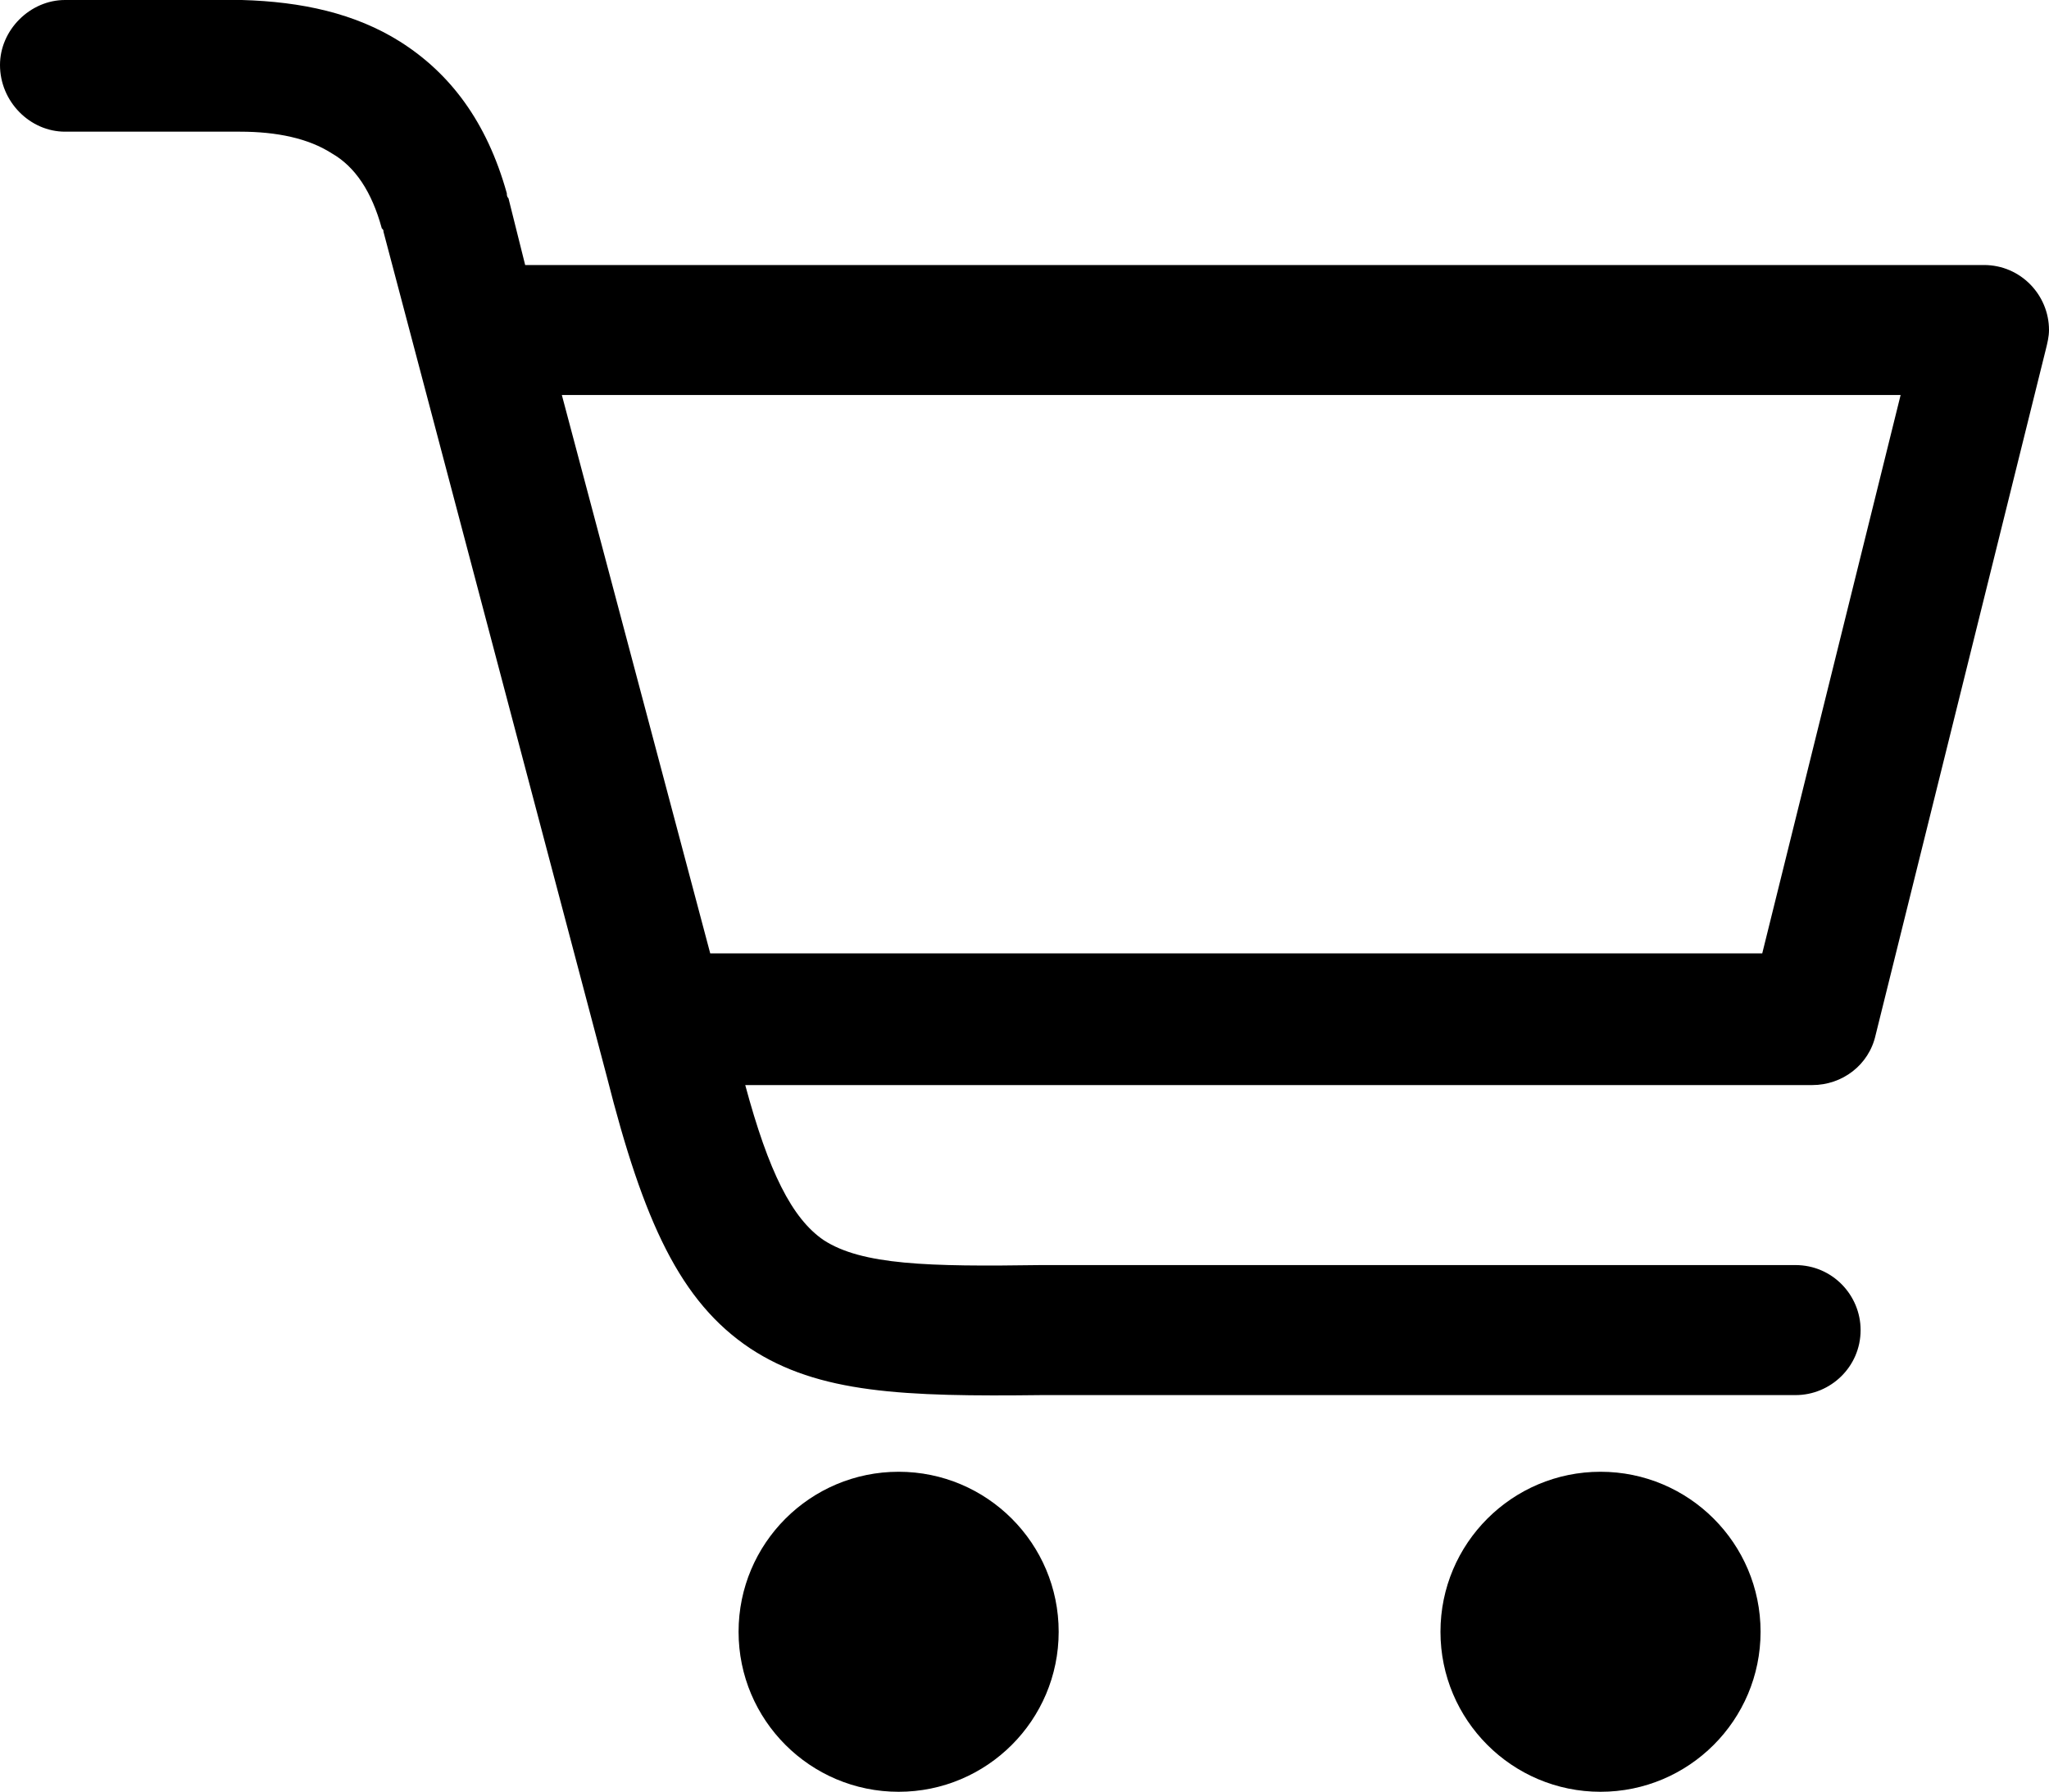
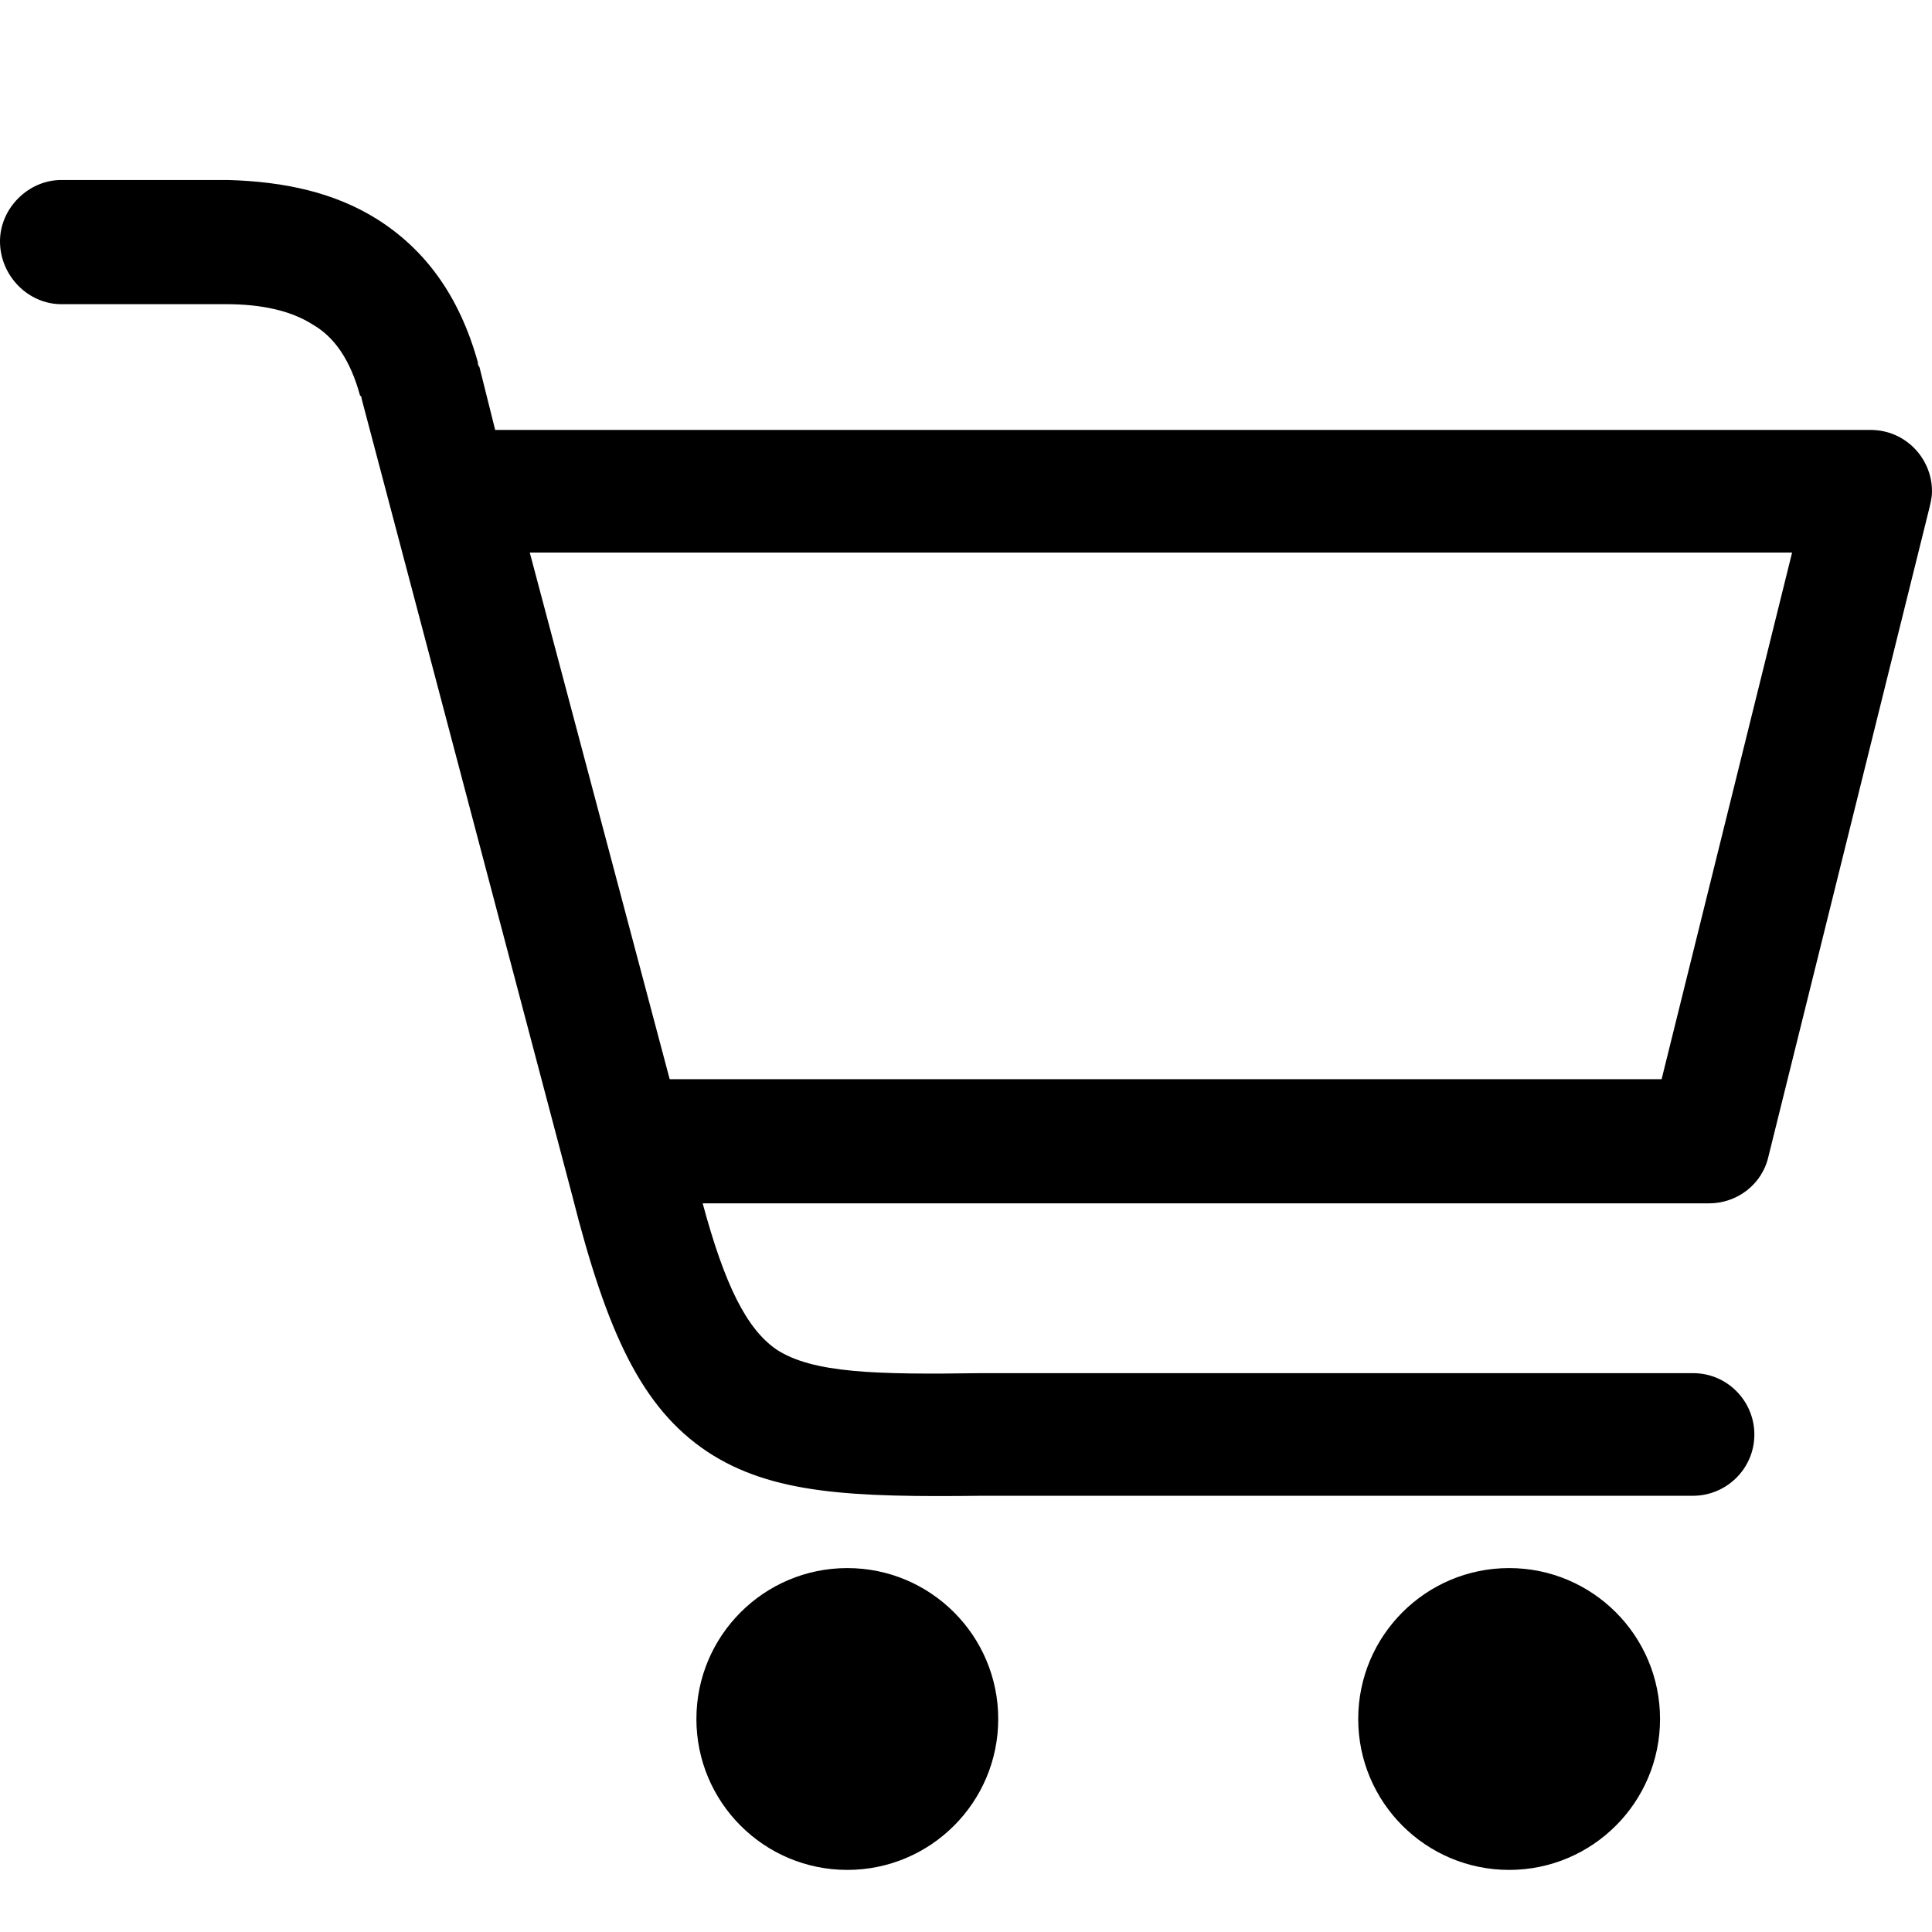
- <svg xmlns="http://www.w3.org/2000/svg" version="1.1" id="Layer_1" x="0px" y="0px" viewBox="0 0 122.9 107.5" style="enable-background:new 0 0 122.9 107.5" xml:space="preserve">
+ <svg xmlns="http://www.w3.org/2000/svg" version="1.1" id="Layer_1" width="20" height="20" viewBox="0 0 122.9 100">
  <g>
    <path d="M3.9,7.9C1.8,7.9,0,6.1,0,3.9C0,1.8,1.8,0,3.9,0h10.2c0.1,0,0.3,0,0.4,0c3.6,0.1,6.8,0.8,9.5,2.5c3,1.9,5.2,4.8,6.4,9.1 c0,0.1,0,0.2,0.1,0.3l1,4H119c2.2,0,3.9,1.8,3.9,3.9c0,0.4-0.1,0.8-0.2,1.2l-10.2,41.1c-0.4,1.8-2,3-3.8,3v0H44.7 c1.4,5.2,2.8,8,4.7,9.3c2.3,1.5,6.3,1.6,13,1.5h0.1v0h45.2c2.2,0,3.9,1.8,3.9,3.9c0,2.2-1.8,3.9-3.9,3.9H62.5v0 c-8.3,0.1-13.4-0.1-17.5-2.8c-4.2-2.8-6.4-7.6-8.6-16.3l0,0L23,13.9c0-0.1,0-0.1-0.1-0.2c-0.6-2.2-1.6-3.7-3-4.5 c-1.4-0.9-3.3-1.3-5.5-1.3c-0.1,0-0.2,0-0.3,0H3.9L3.9,7.9z M96,88.3c5.3,0,9.6,4.3,9.6,9.6c0,5.3-4.3,9.6-9.6,9.6 c-5.3,0-9.6-4.3-9.6-9.6C86.4,92.6,90.7,88.3,96,88.3L96,88.3z M53.9,88.3c5.3,0,9.6,4.3,9.6,9.6c0,5.3-4.3,9.6-9.6,9.6 c-5.3,0-9.6-4.3-9.6-9.6C44.3,92.6,48.6,88.3,53.9,88.3L53.9,88.3z M33.7,23.7l8.9,33.5h63.1l8.3-33.5H33.7L33.7,23.7z" />
  </g>
</svg>
